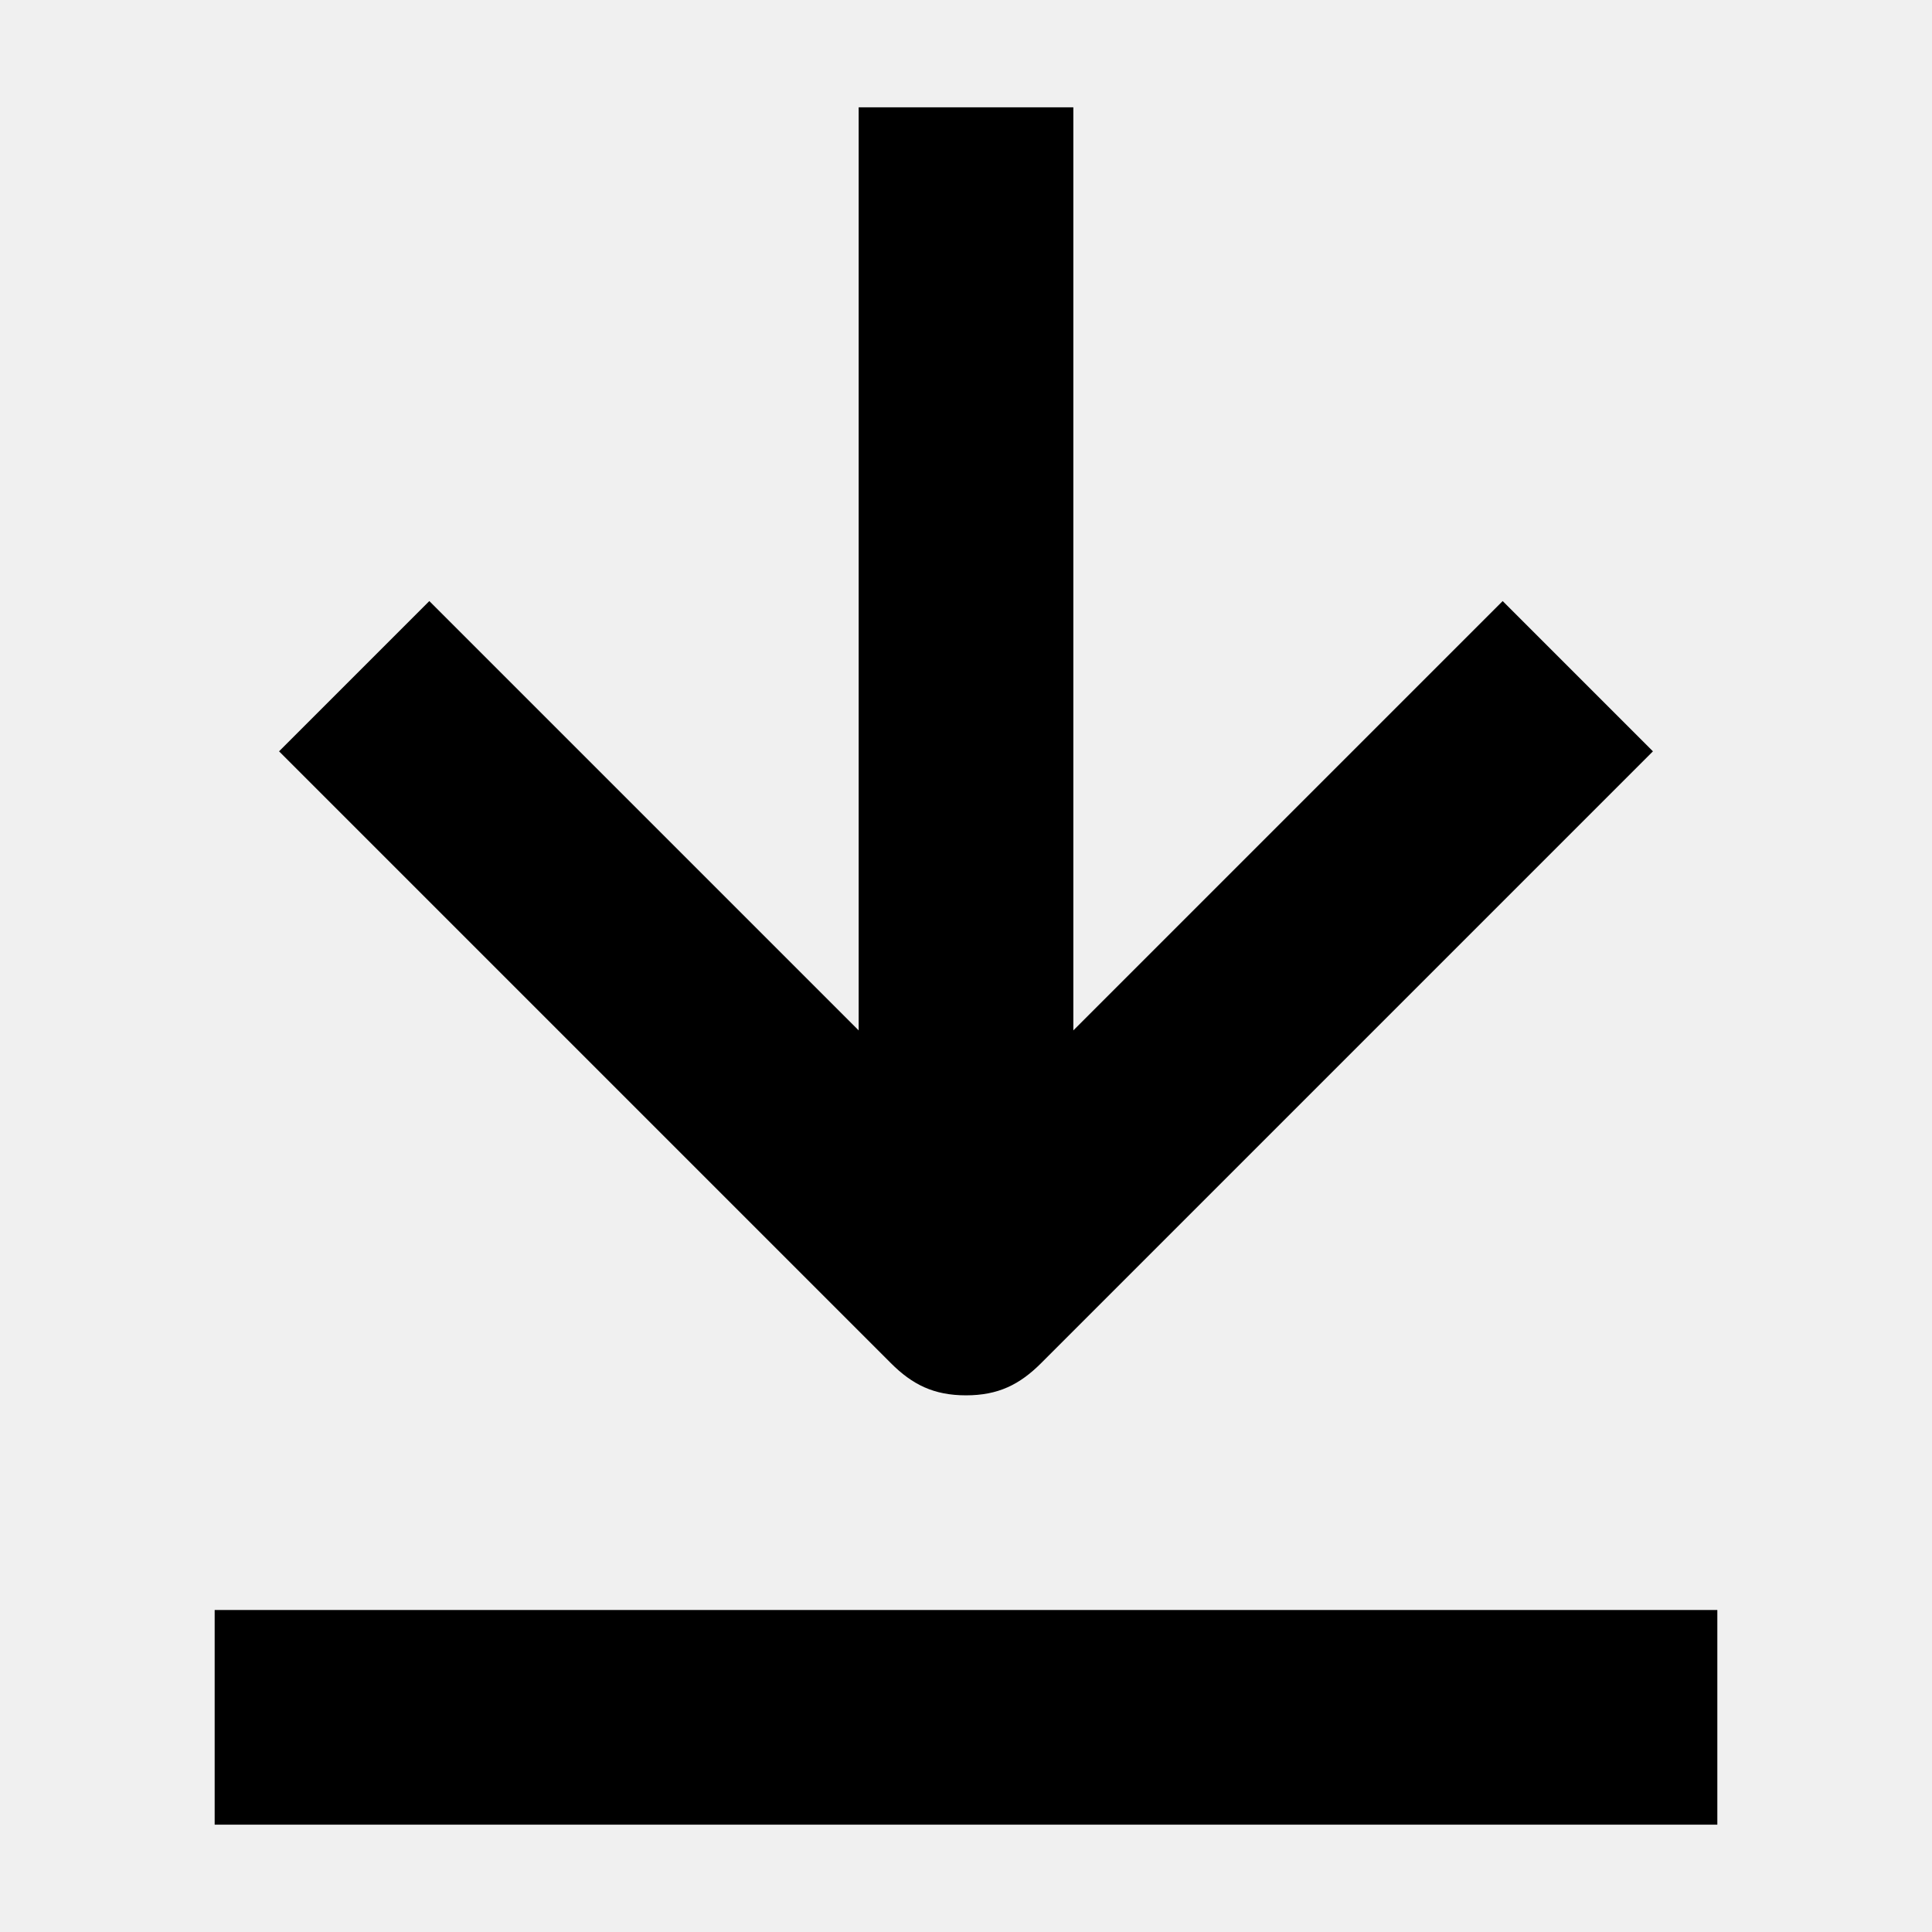
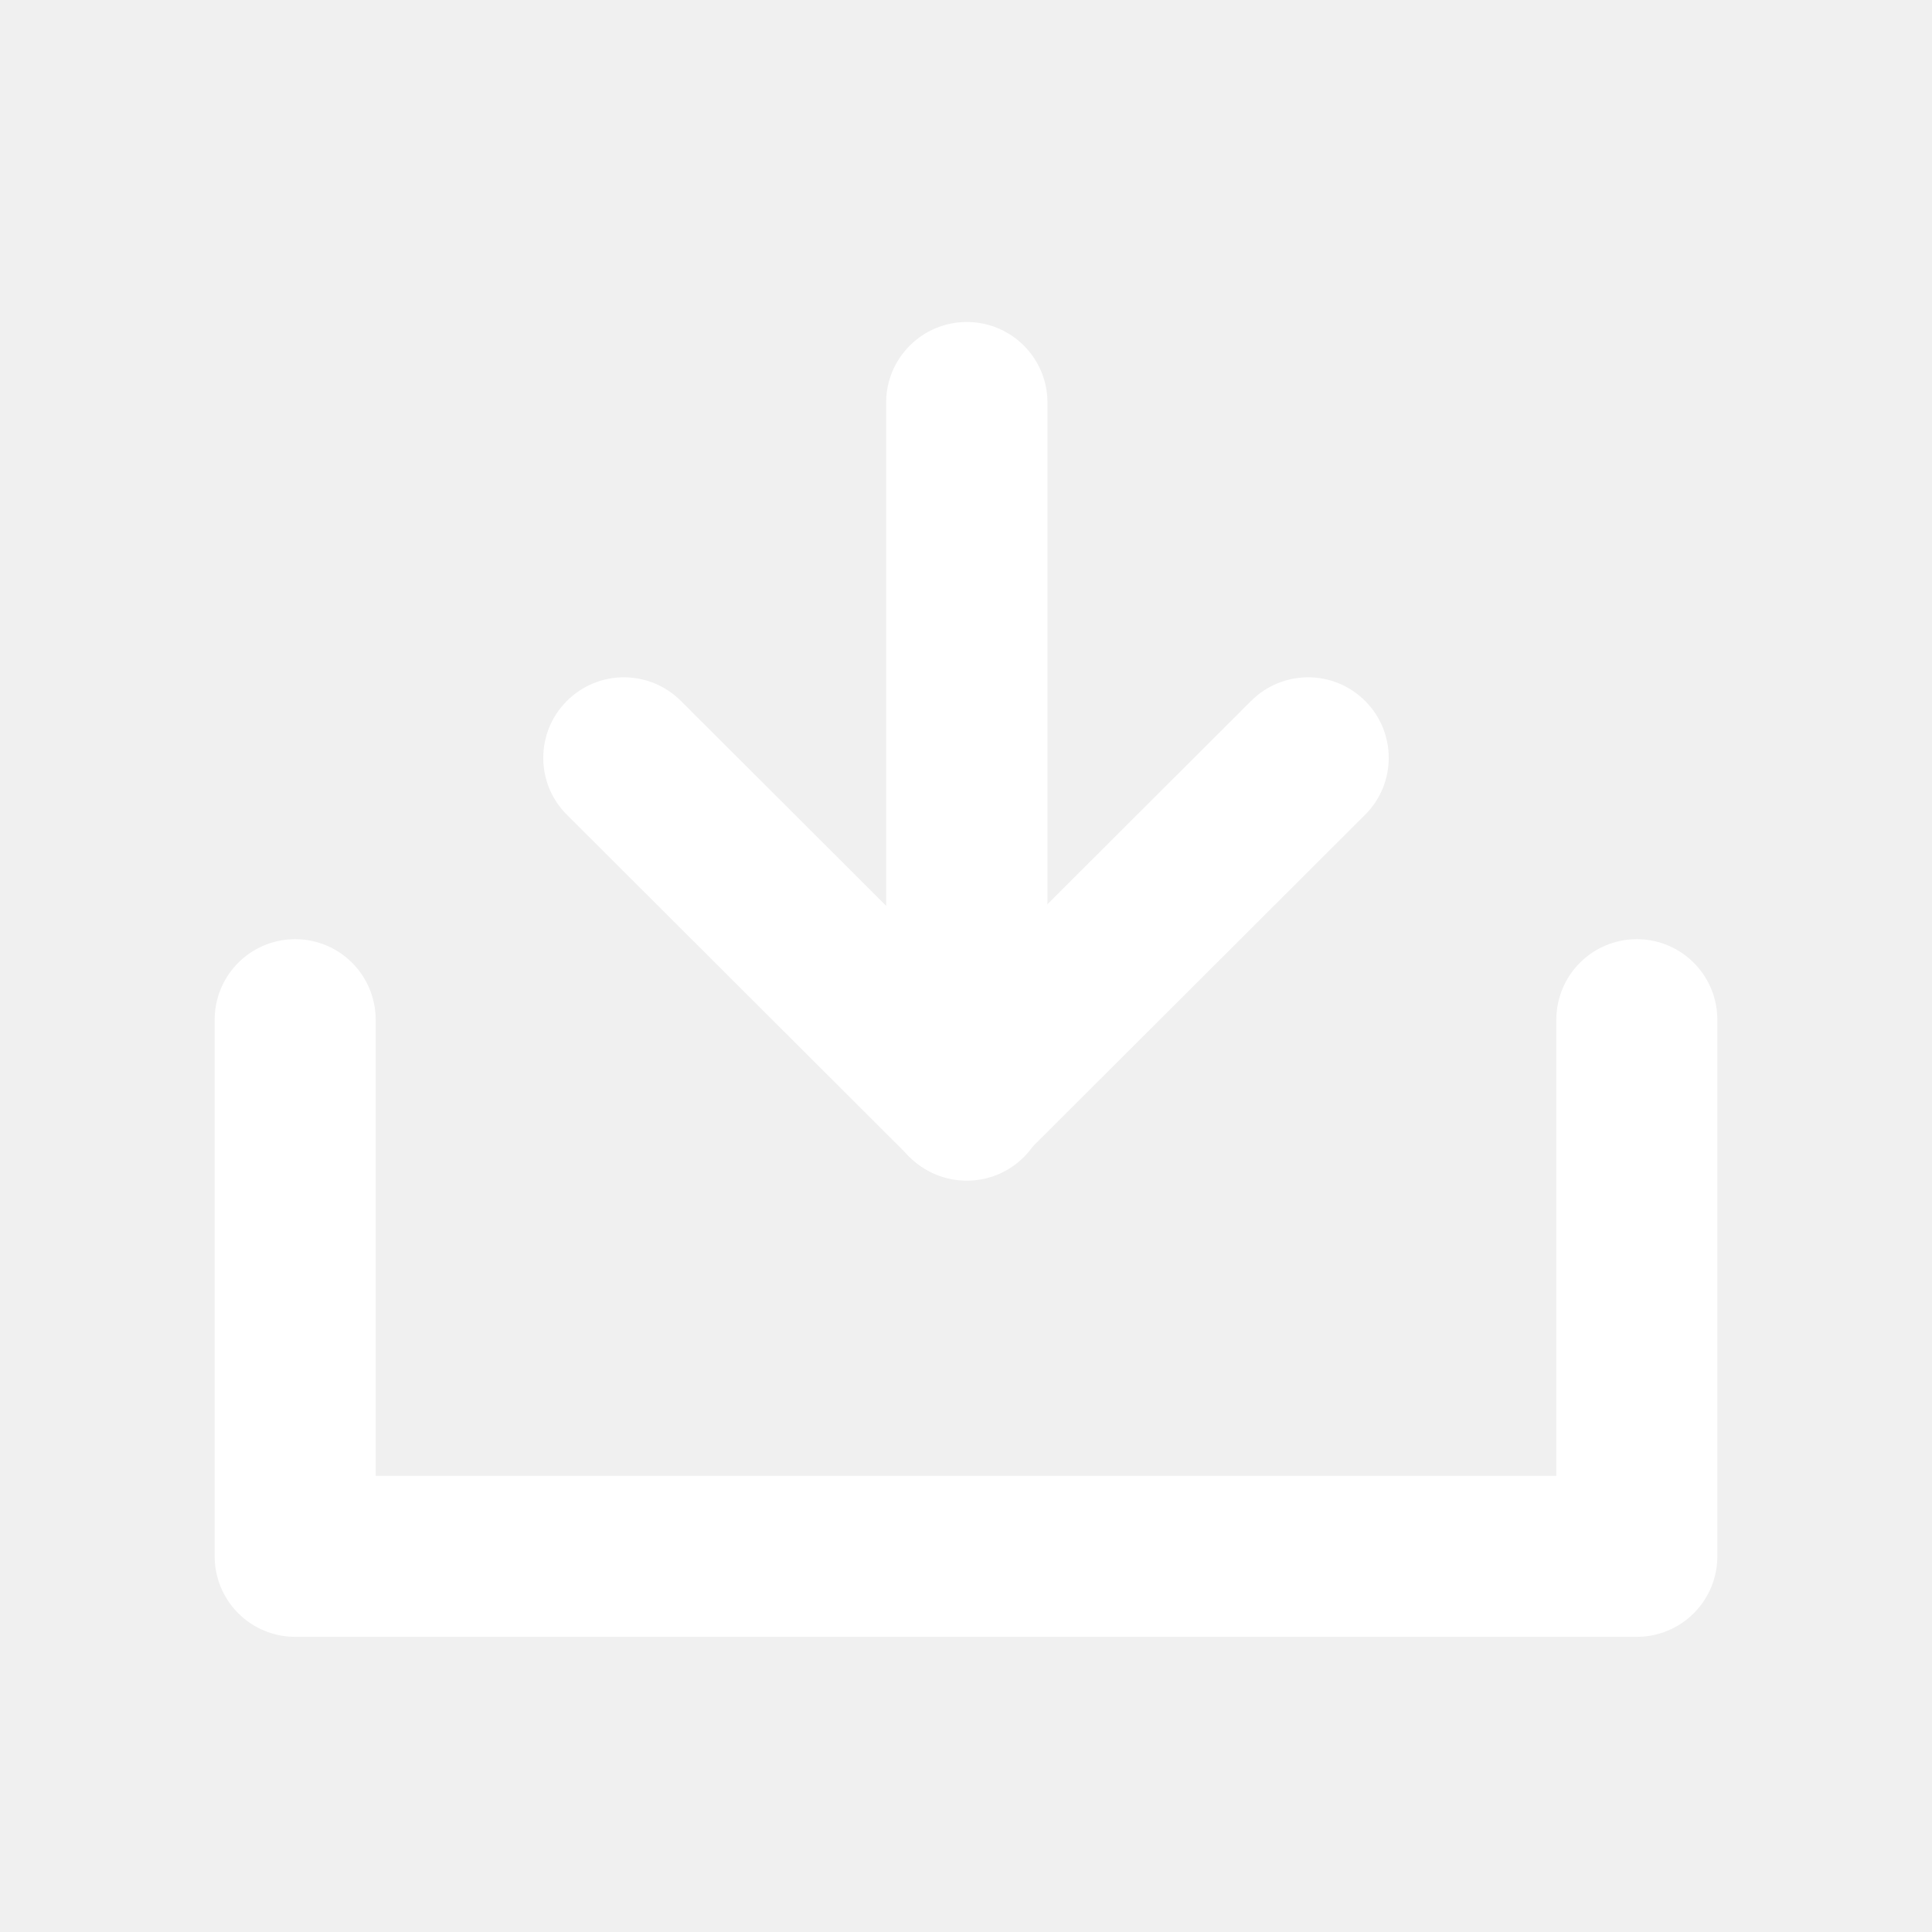
- <svg xmlns="http://www.w3.org/2000/svg" width="18px" height="18px" viewBox="0 0 18 18">
-   <g transform="translate(2 1)">
-     <path d="M7,12 C7.3,12 7.5,11.9 7.7,11.7 L13.4,6 L12,4.6 L8,8.6 L8,0 L6,0 L6,8.6 L2,4.6 L0.6,6 L6.3,11.7 C6.5,11.9 6.7,12 7,12 Z" />
-     <rect width="14" height="2" y="14" />
+ <svg xmlns="http://www.w3.org/2000/svg" width="18px" height="18px" viewBox="0 0 18 18" version="1.1">
+   <g id="0430需求" stroke="none" stroke-width="1" fill="none" fill-rule="evenodd">
+     <g id="1、视频播放器" transform="translate(-191, -791)">
+       <g id="plyr-download" transform="translate(191, 791)">
+         <rect id="矩形备份-3" fill-opacity="0" fill="#D8D8D8" x="0" y="0" width="18" height="18" />
+         <g id="编组-17">
+           <rect id="矩形" x="0" y="0" width="18" height="18" />
+           <g id="编组-16" transform="translate(2.75, 3)">
+             <g id="编组-14" transform="translate(2, 0)" fill="#FFFFFF">
+               <rect id="矩形" x="3.506" y="0" width="1.503" height="8" rx="0.751" />
+               <g id="编组-13" transform="translate(0, 3)">
+                 <path d="M0.405,1.903 L4.909,1.899 C5.323,1.899 5.658,2.234 5.659,2.648 C5.659,2.648 5.659,2.649 5.659,2.649 C5.658,3.064 5.322,3.4 4.908,3.4 L0.404,3.404 C-0.01,3.405 -0.346,3.069 -0.346,2.656 C-0.346,2.655 -0.346,2.655 -0.346,2.654 C-0.346,2.239 -0.01,1.903 0.405,1.903 Z" id="矩形" transform="translate(2.656233, 2.651668) rotate(45) translate(-2.656233, -2.651668) " />
+                 <path d="M3.591,1.899 L8.095,1.903 C8.51,1.903 8.846,2.239 8.846,2.654 C8.847,3.068 8.511,3.404 8.098,3.404 C8.097,3.404 8.097,3.404 8.096,3.404 L3.592,3.4 C3.178,3.4 2.842,3.064 2.841,2.649 C2.841,2.235 3.176,1.899 3.59,1.899 C3.59,1.899 3.591,1.899 3.591,1.899 Z" id="矩形备份" transform="translate(5.84374, 2.651668) rotate(-45) translate(-5.84374, -2.651668) " />
+               </g>
+             </g>
+             <polyline id="路径" stroke="#FFFFFF" stroke-width="1.5" stroke-linecap="round" stroke-linejoin="round" points="12.5 6.5 12.5 11.5 0 11.5 0 6.5" />
+           </g>
+         </g>
+       </g>
+     </g>
  </g>
</svg>
